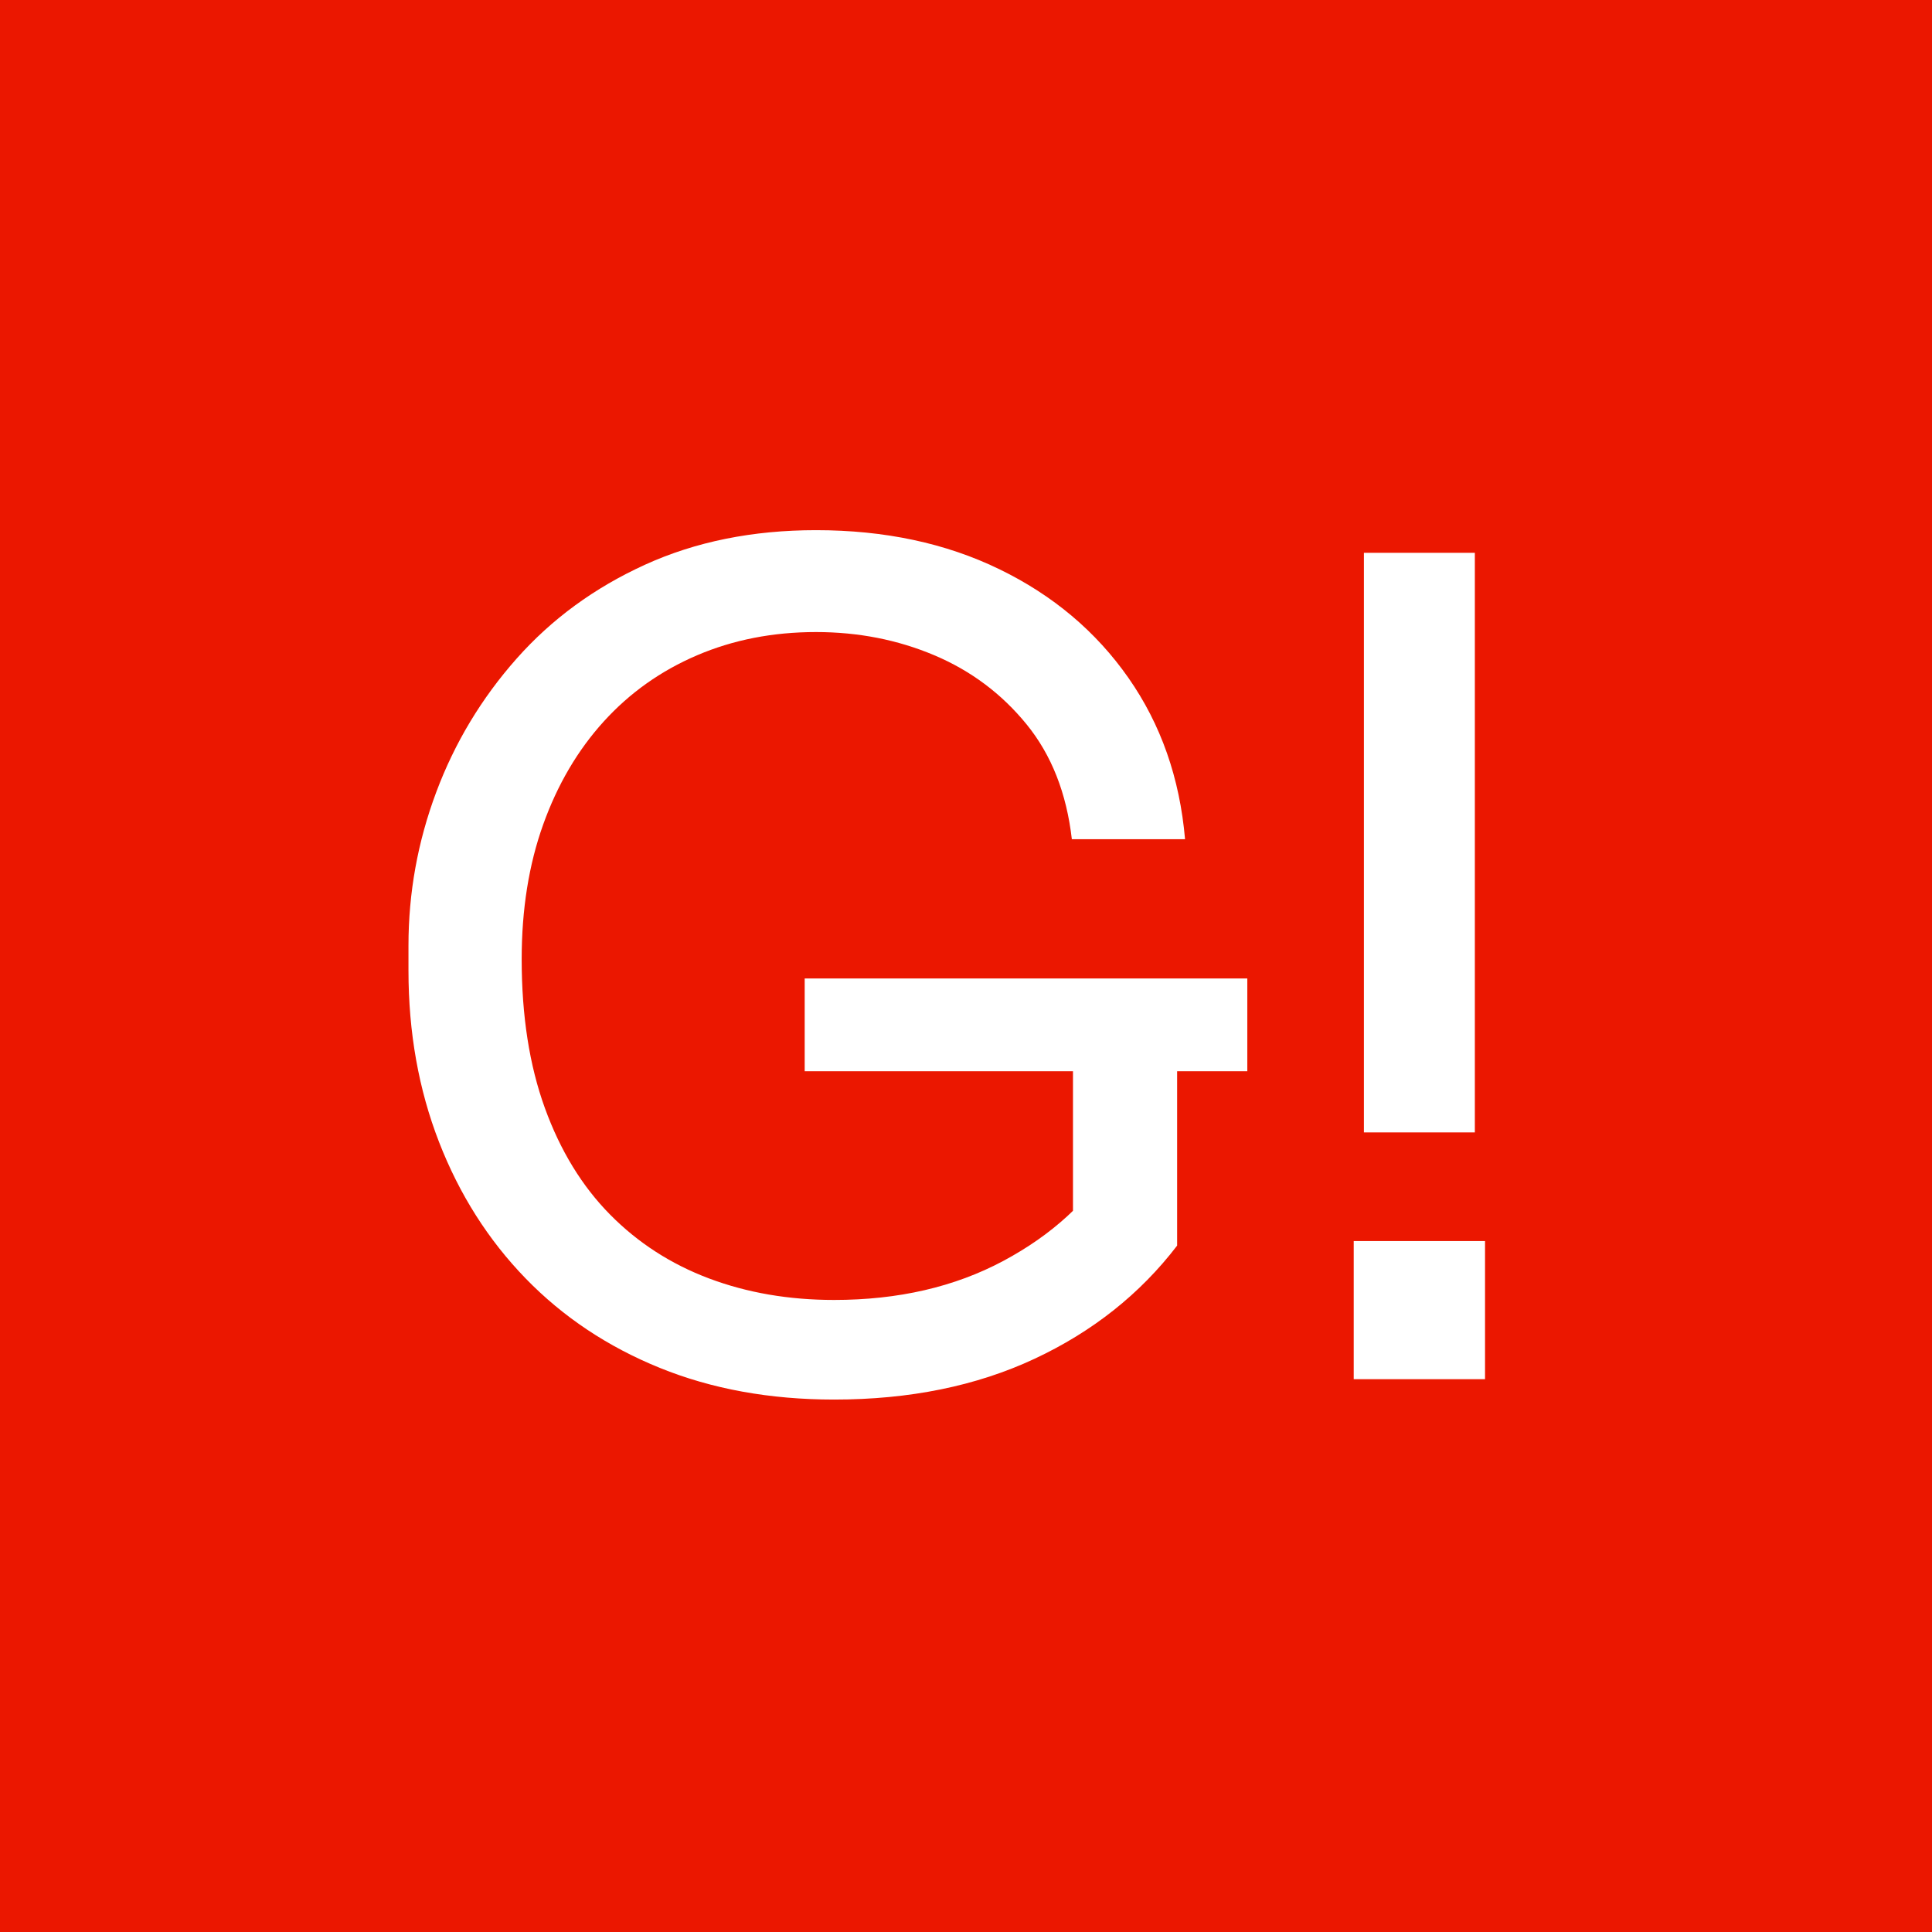
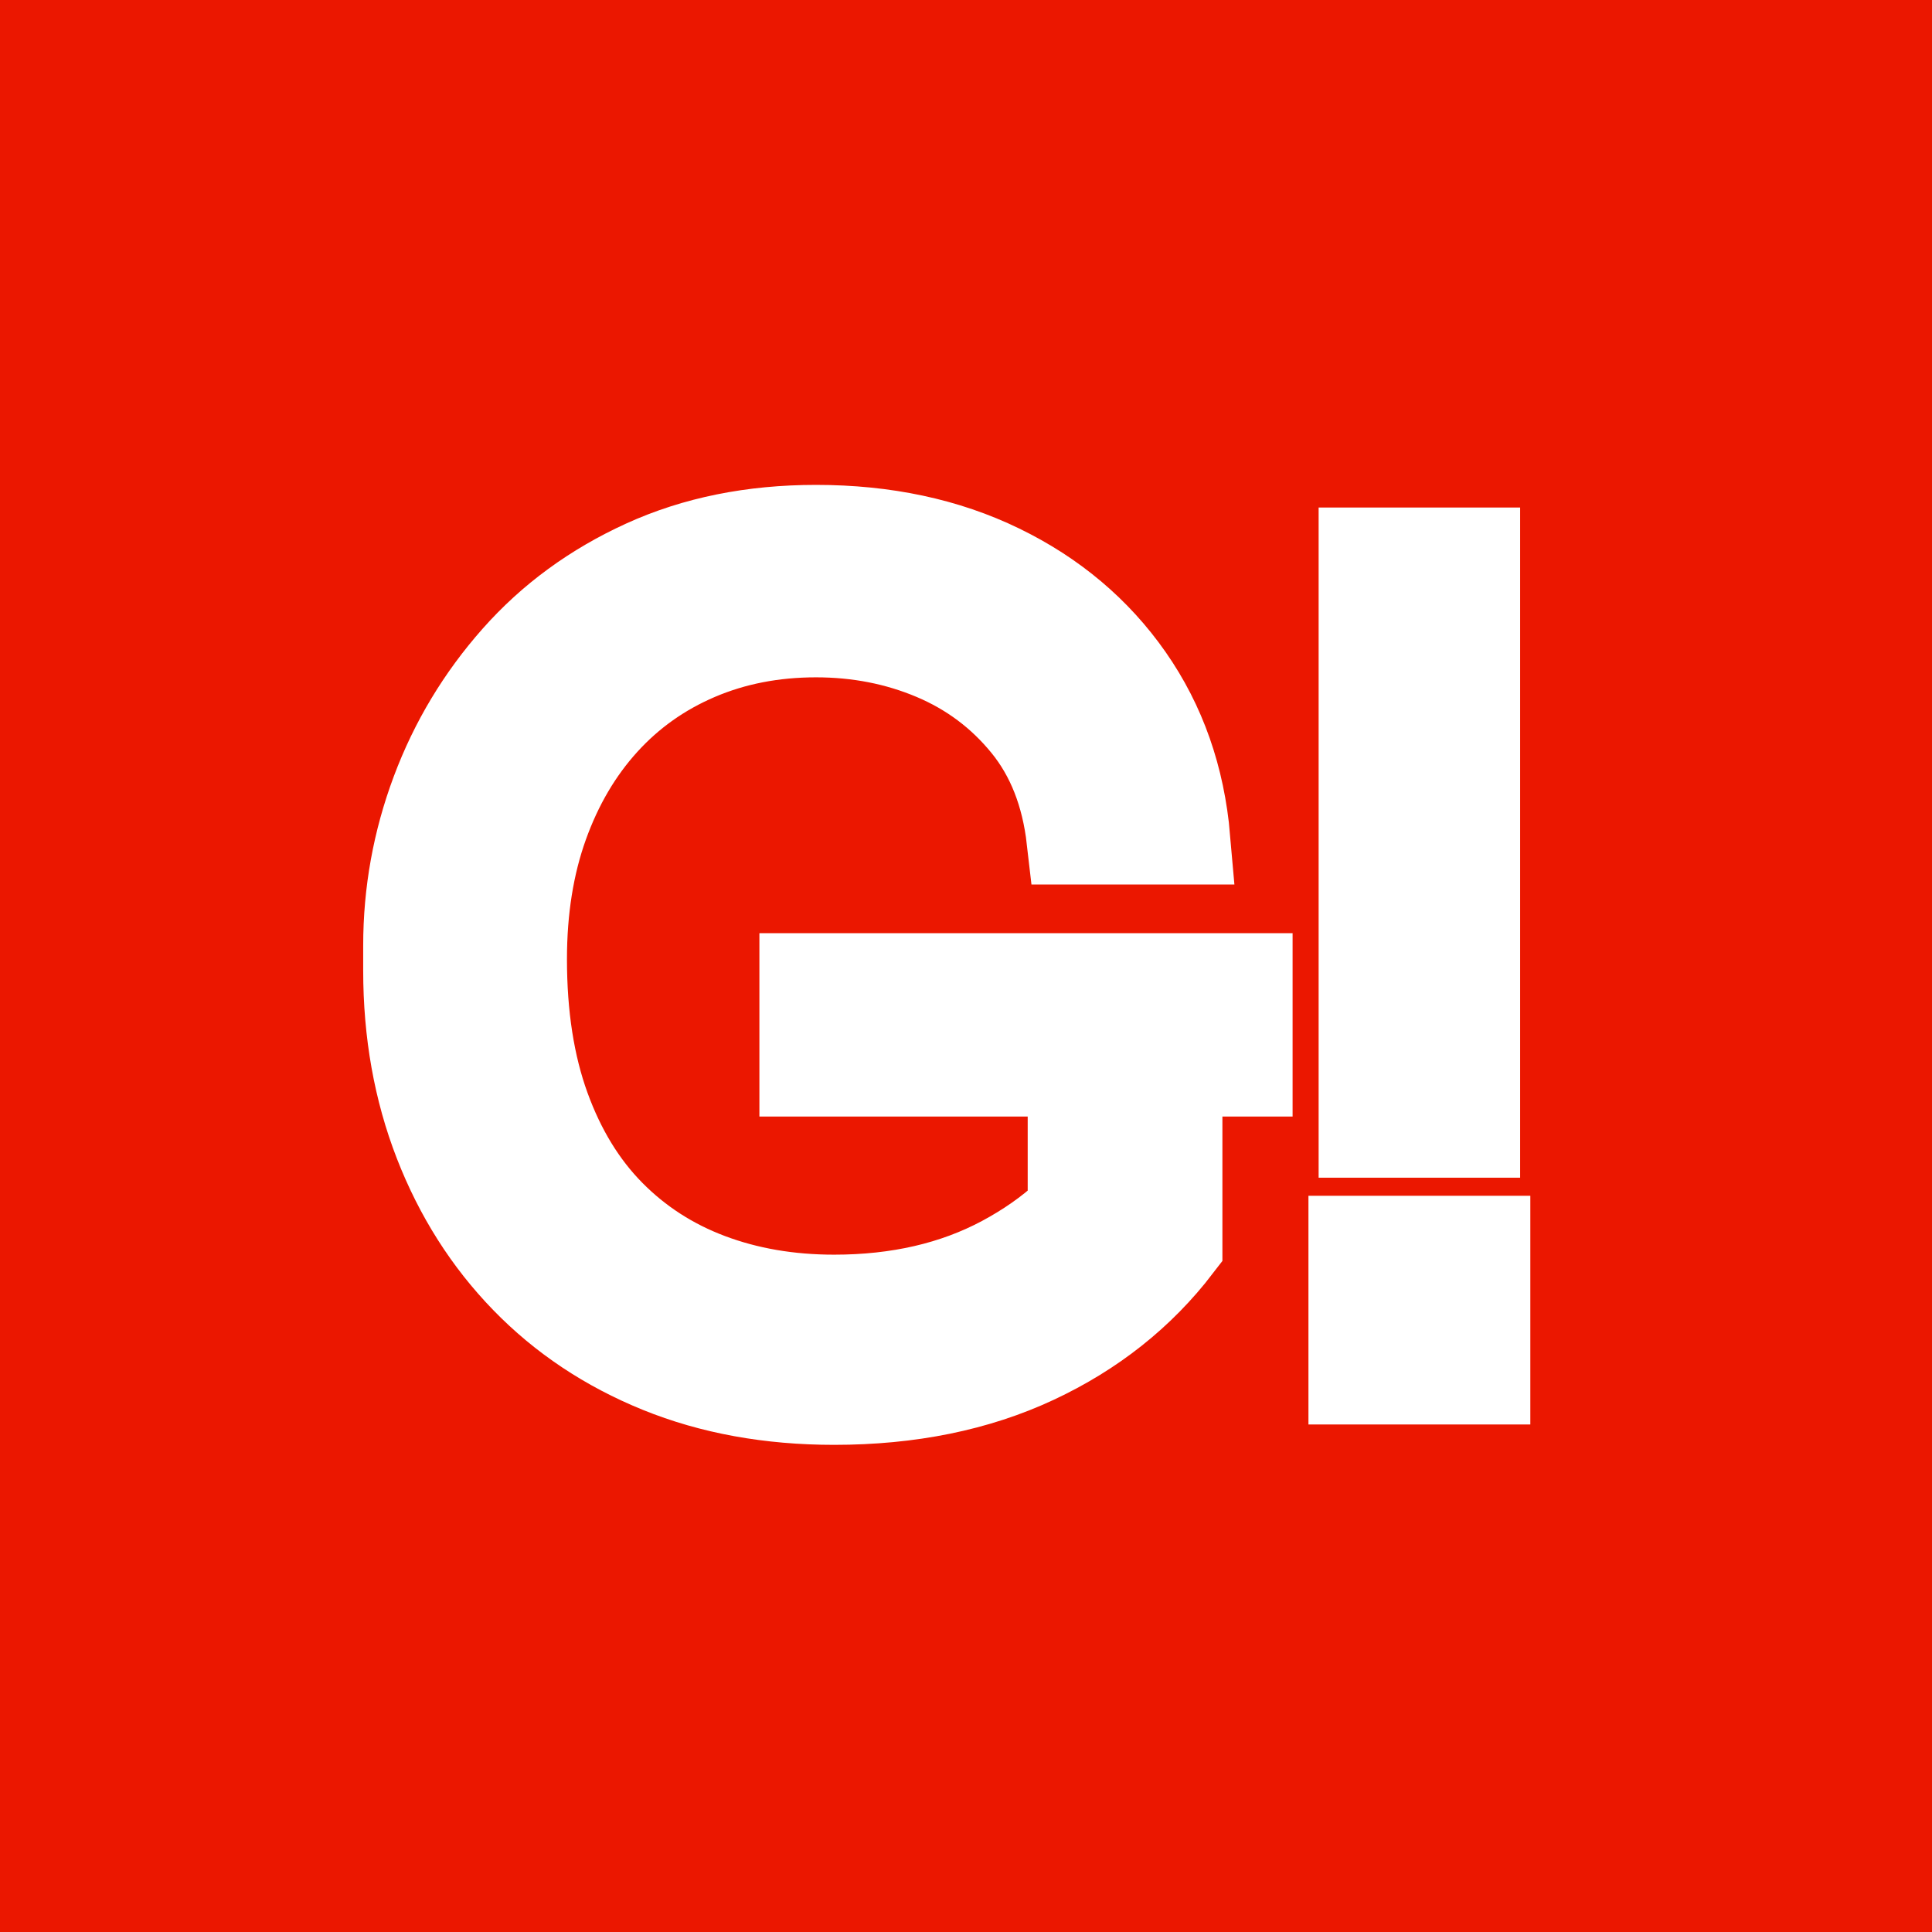
<svg xmlns="http://www.w3.org/2000/svg" viewBox="0 0 512 512" fill="none">
  <rect width="512" height="512" fill="#EB1700" />
-   <path d="M221.050 370.900L221.050 370.900Q195.550 370.900 174.850 362.500Q154.150 354.100 139.300 338.800Q124.450 323.500 116.350 302.650Q108.250 281.800 108.250 257.200L108.250 257.200L108.250 250.600Q108.250 229.600 115.600 209.950Q122.950 190.300 136.900 174.550Q150.850 158.800 170.950 149.650Q191.050 140.500 216.250 140.500L216.250 140.500Q243.550 140.500 264.850 150.850Q286.150 161.200 299.050 179.650Q311.950 198.100 314.050 222.400L314.050 222.400L284.050 222.400Q281.950 204.100 272.050 191.950Q262.150 179.800 247.600 173.650Q233.050 167.500 216.250 167.500L216.250 167.500Q199.150 167.500 184.750 173.650Q170.350 179.800 160 191.200Q149.650 202.600 143.950 218.500Q138.250 234.400 138.250 254.200L138.250 254.200Q138.250 276.700 144.400 293.650Q150.550 310.600 161.650 321.850Q172.750 333.100 187.900 338.800Q203.050 344.500 221.050 344.500L221.050 344.500Q246.550 344.500 265.900 334.150Q285.250 323.800 295.150 307.300L295.150 307.300L284.350 343L284.350 277.900L311.950 277.900L311.950 330.100Q297.250 349.300 274.150 360.100Q251.050 370.900 221.050 370.900ZM330.550 283.900L213.250 283.900L213.250 259.300L330.550 259.300L330.550 283.900Z M390.850 300.100L361.450 300.100L361.450 146.500L390.850 146.500L390.850 300.100ZM393.550 365.500L358.750 365.500L358.750 328.900L393.550 328.900L393.550 365.500Z" fill="#FFFFFF" />
+   <path d="M221.050 370.900L221.050 370.900Q195.550 370.900 174.850 362.500Q154.150 354.100 139.300 338.800Q124.450 323.500 116.350 302.650Q108.250 281.800 108.250 257.200L108.250 257.200L108.250 250.600Q108.250 229.600 115.600 209.950Q122.950 190.300 136.900 174.550Q150.850 158.800 170.950 149.650Q191.050 140.500 216.250 140.500L216.250 140.500Q243.550 140.500 264.850 150.850Q286.150 161.200 299.050 179.650Q311.950 198.100 314.050 222.400L314.050 222.400L284.050 222.400Q281.950 204.100 272.050 191.950Q262.150 179.800 247.600 173.650Q233.050 167.500 216.250 167.500L216.250 167.500Q199.150 167.500 184.750 173.650Q170.350 179.800 160 191.200Q149.650 202.600 143.950 218.500Q138.250 234.400 138.250 254.200L138.250 254.200Q138.250 276.700 144.400 293.650Q150.550 310.600 161.650 321.850Q172.750 333.100 187.900 338.800Q203.050 344.500 221.050 344.500L221.050 344.500Q246.550 344.500 265.900 334.150Q285.250 323.800 295.150 307.300L295.150 307.300L284.350 343L284.350 277.900L311.950 277.900L311.950 330.100Q297.250 349.300 274.150 360.100Q251.050 370.900 221.050 370.900ZM330.550 283.900L213.250 283.900L213.250 259.300L330.550 259.300L330.550 283.900Z M390.850 300.100L361.450 300.100L361.450 146.500L390.850 146.500L390.850 300.100ZM393.550 365.500L358.750 365.500L358.750 328.900L393.550 328.900L393.550 365.500Z" fill="#FFFFFF" stroke="#FFFFFF" stroke-width="24" stroke-linejoin="miter" stroke-miterlimit="2" stroke-linecap="square" />
</svg>
